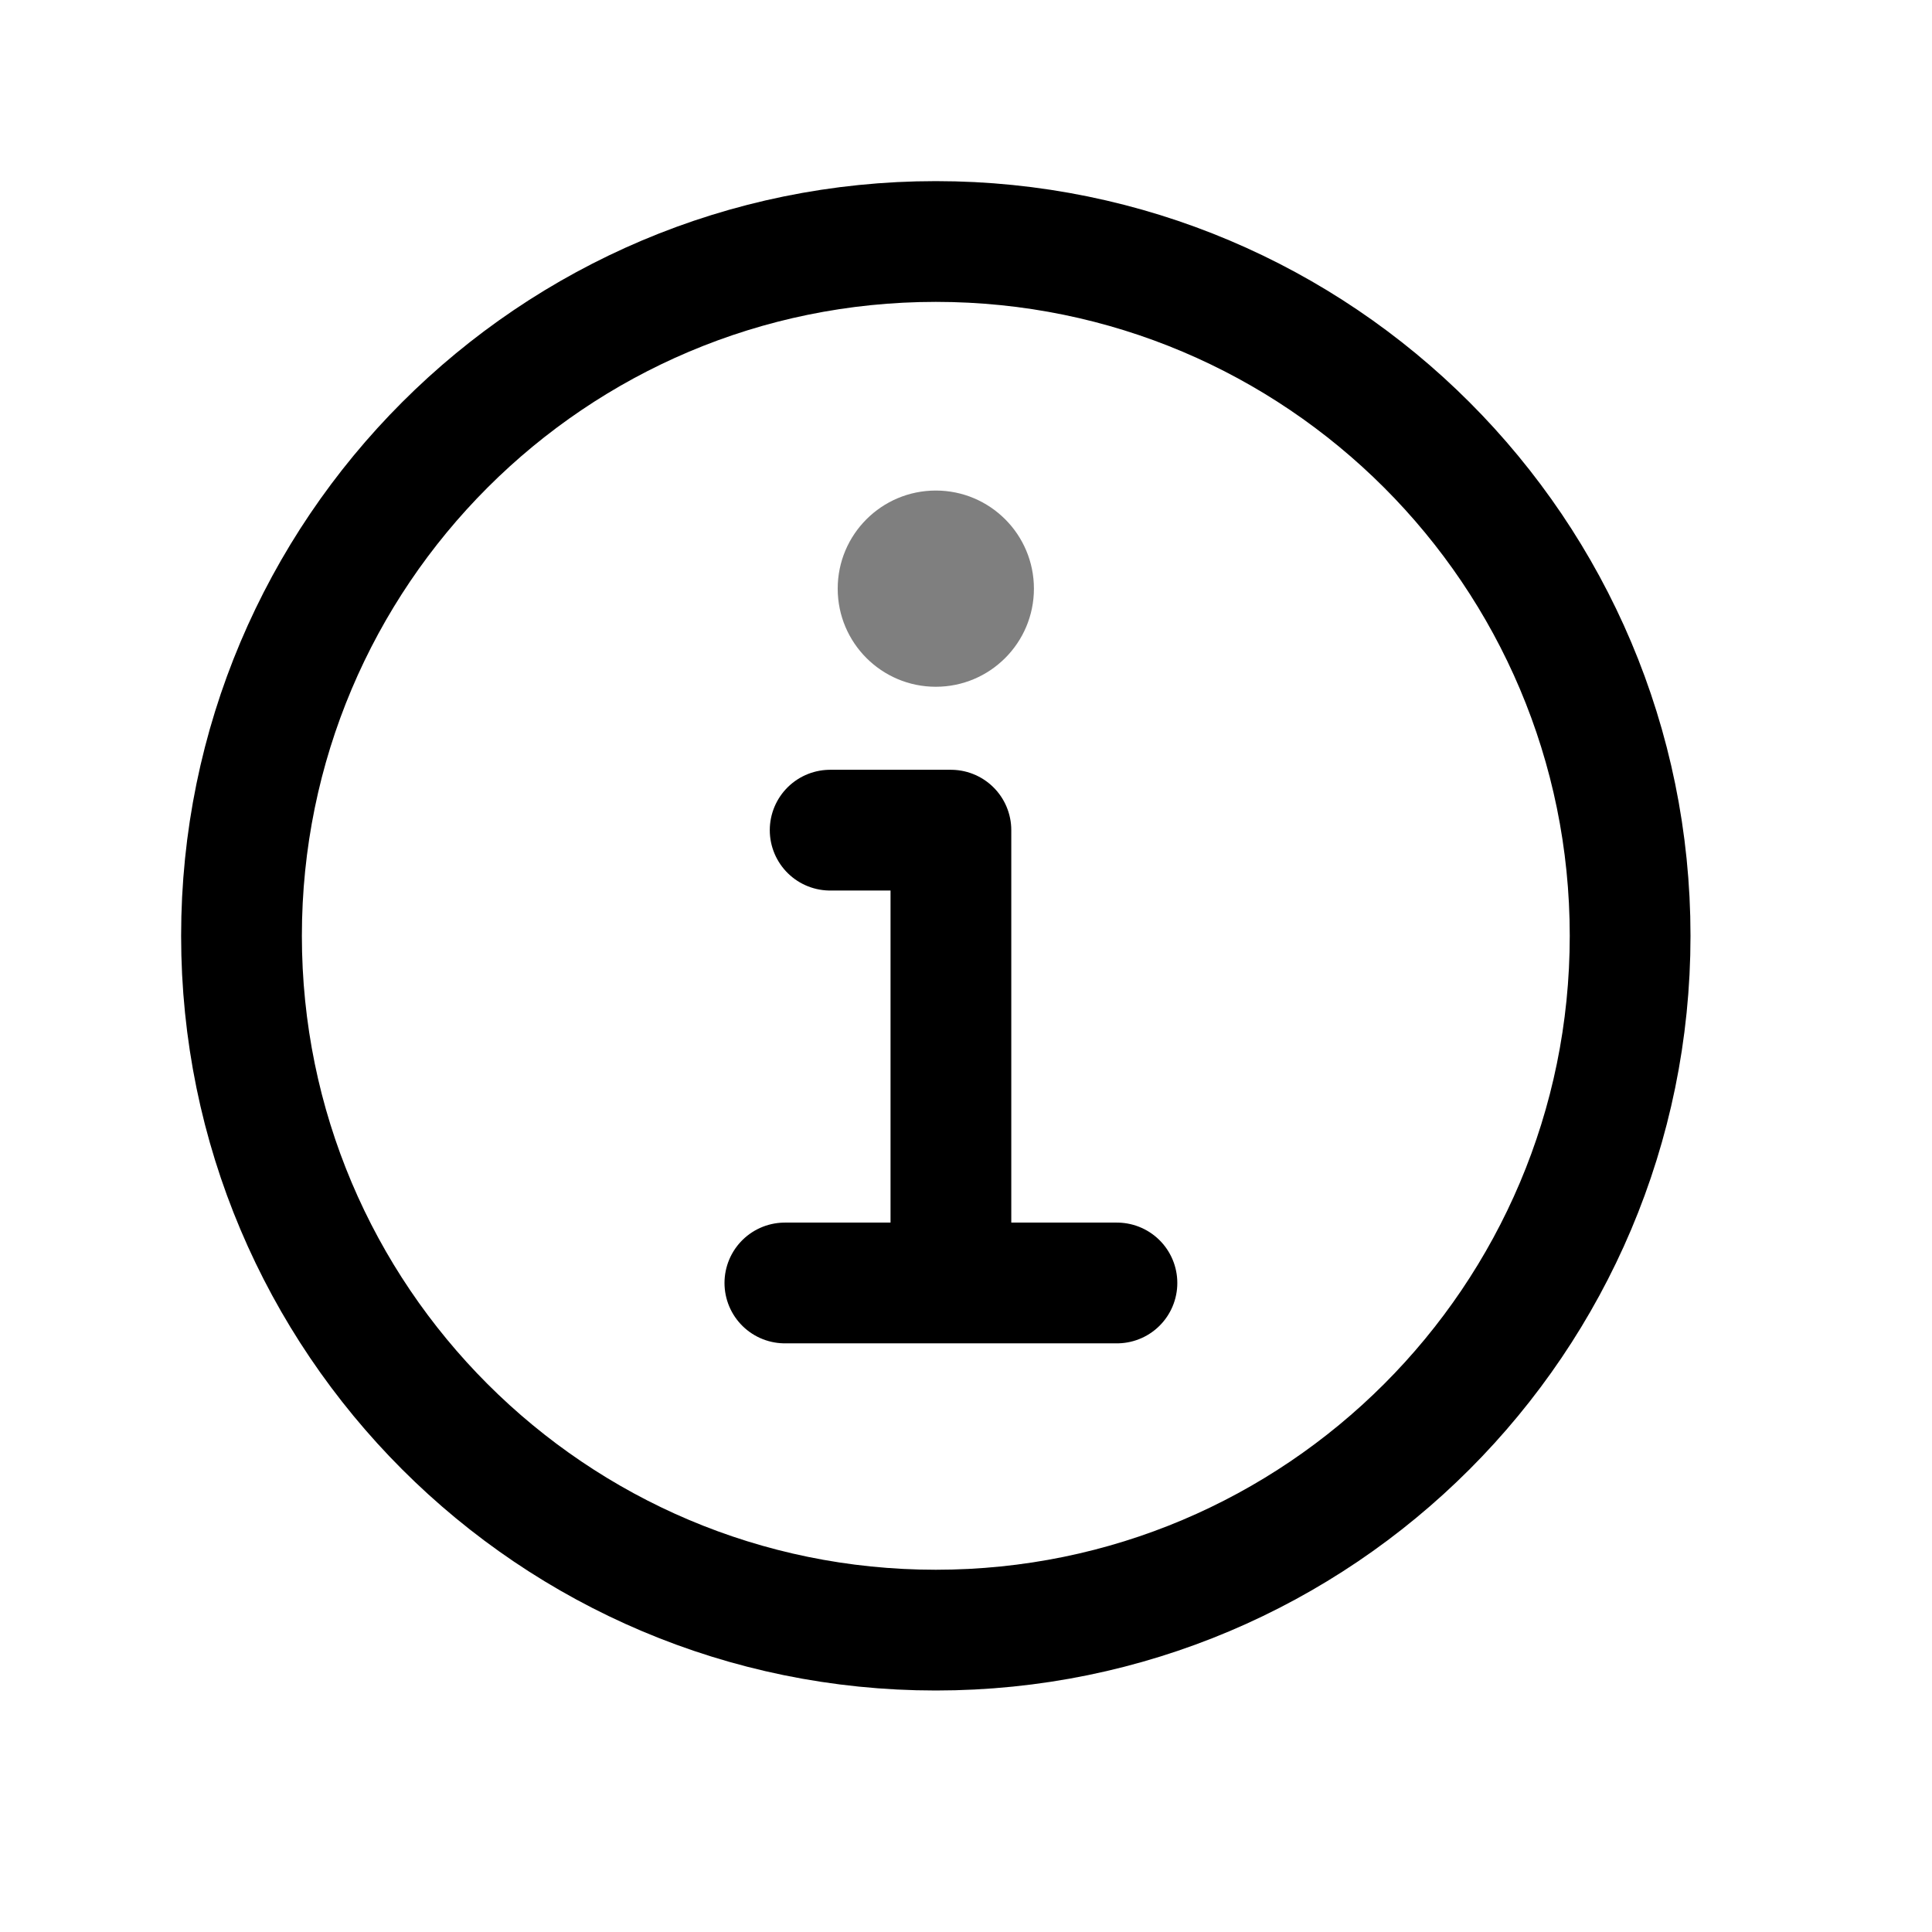
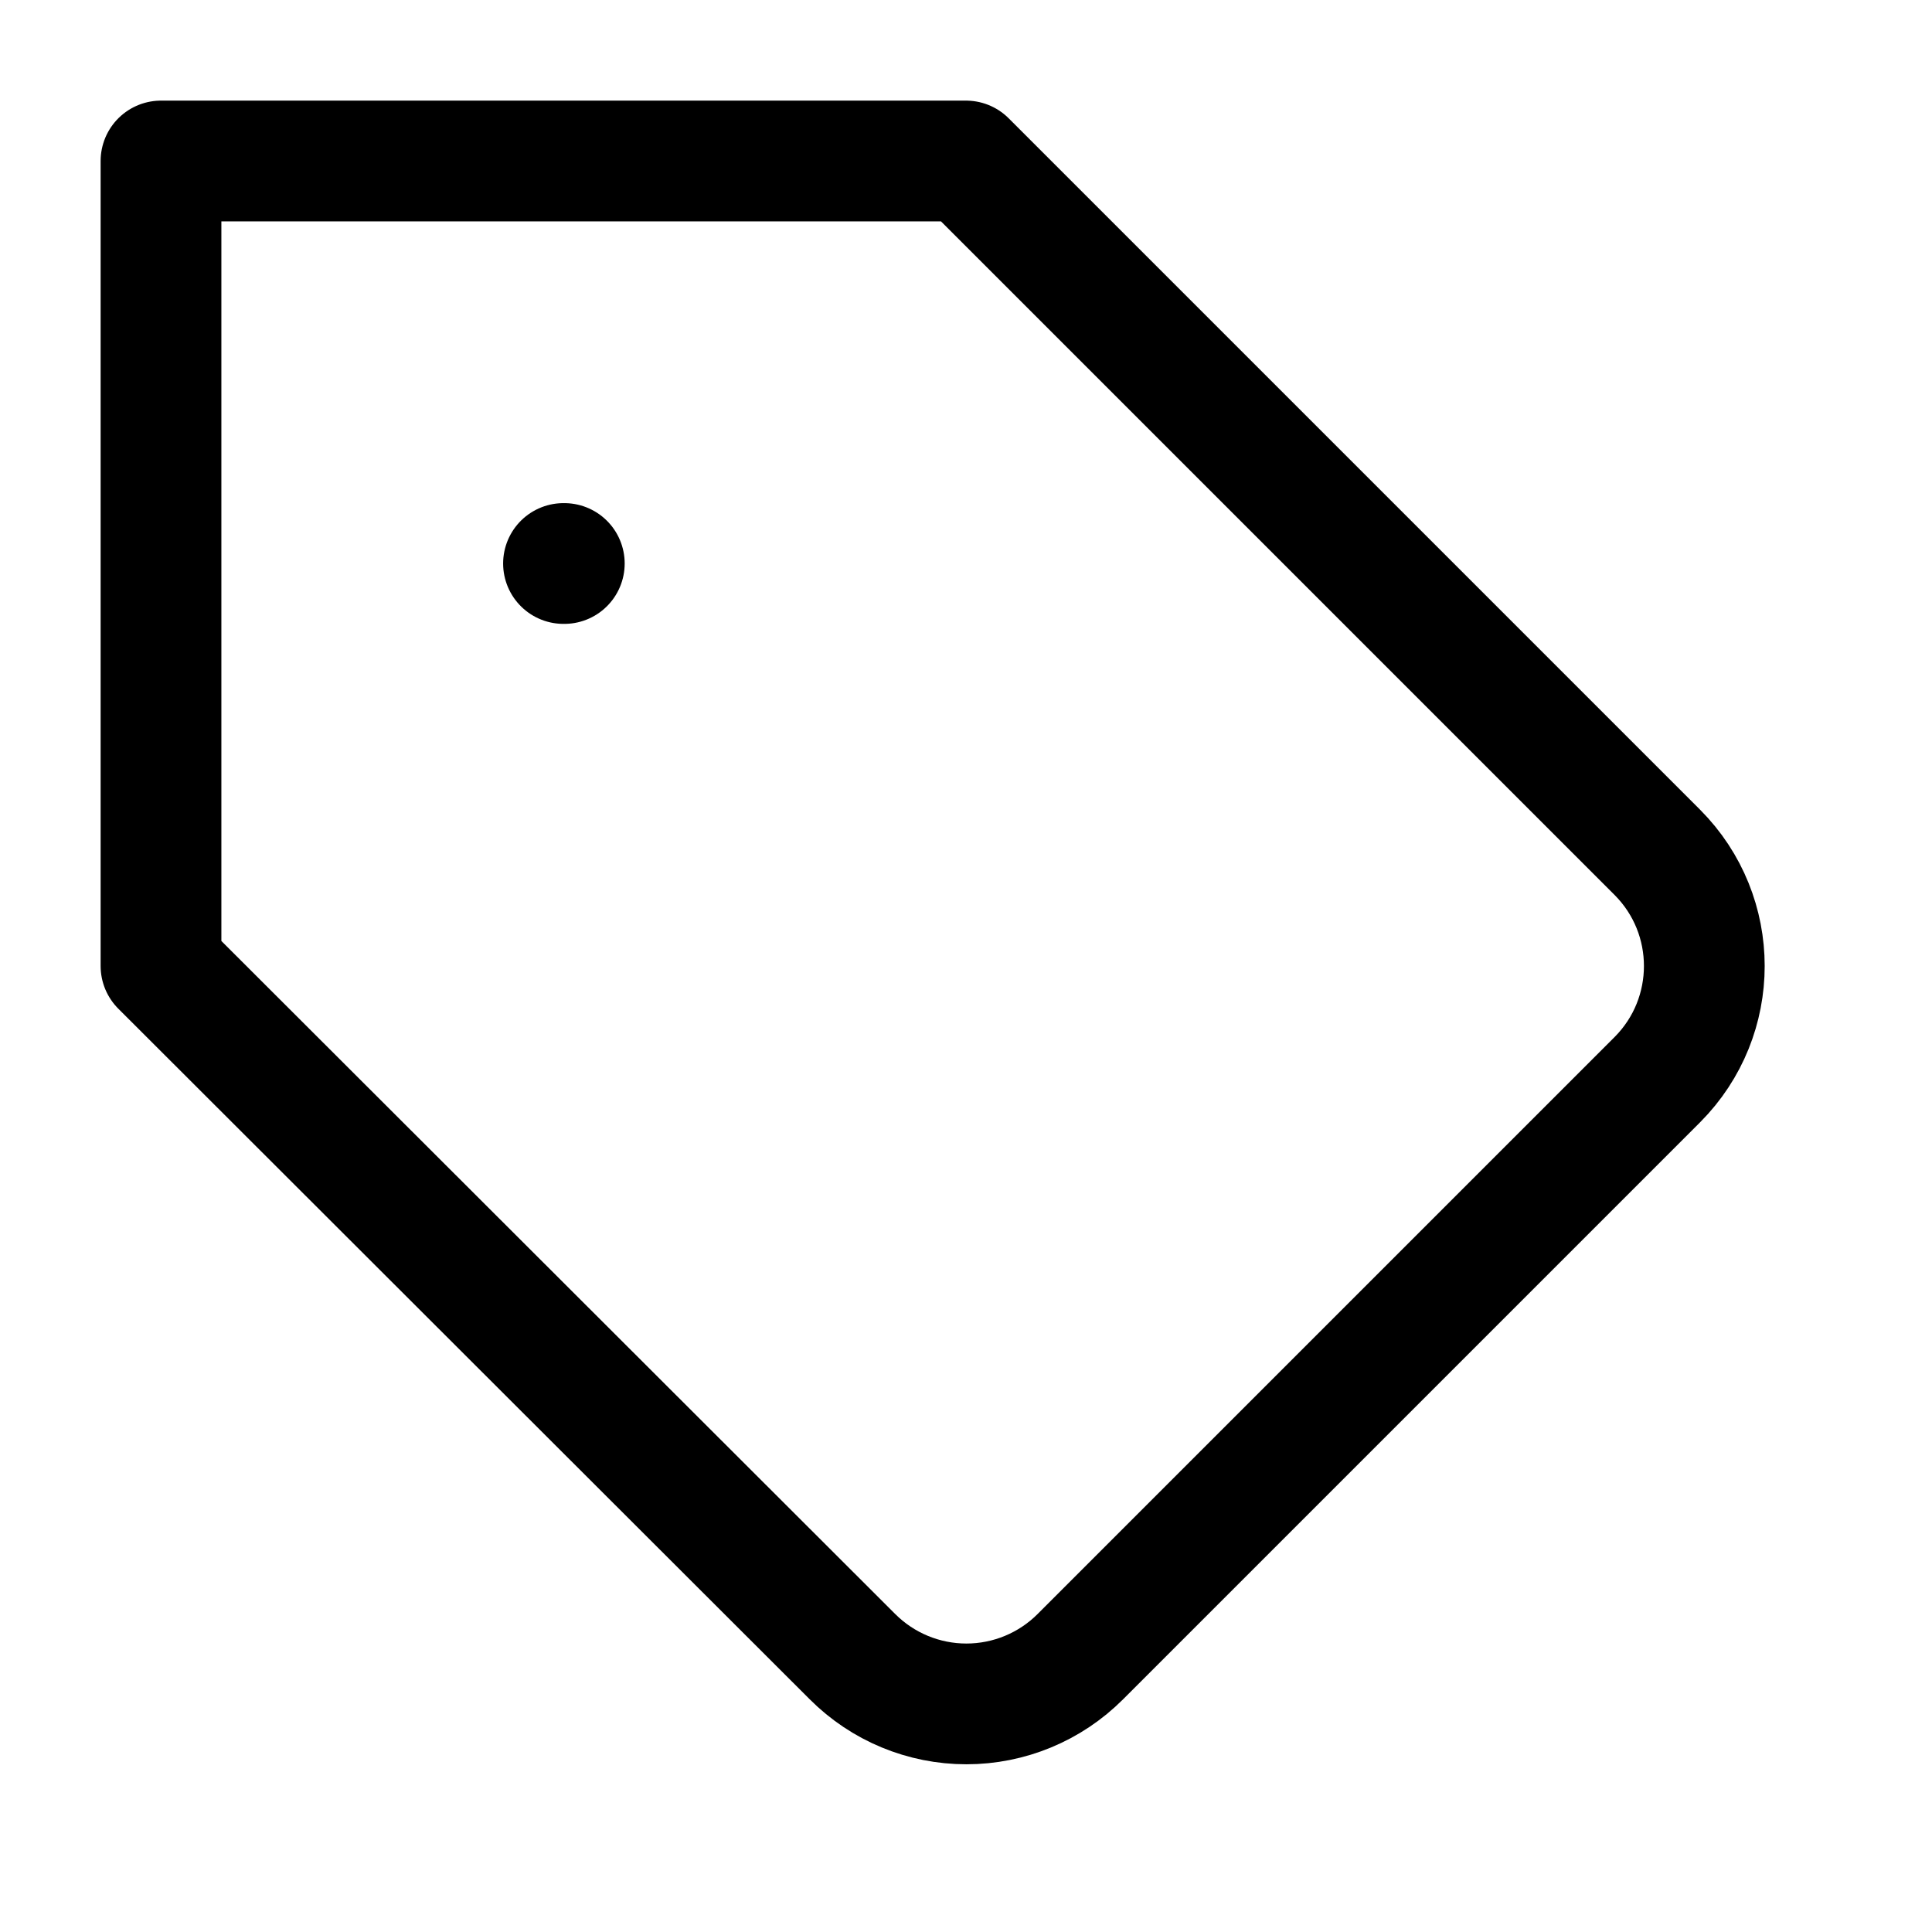
- <svg xmlns="http://www.w3.org/2000/svg" width="18" height="18" viewBox="0 0 512 512">
-   <path fill="rgba(0,0,0,0.5)" d="M248,64C146.39,64,64,146.39,64,248s82.39,184,184,184,184-82.39,184-184S349.61,64,248,64Z" style="fill:none;stroke:#000;stroke-miterlimit:10;stroke-width:32px" />
-   <polyline points="220 220 252 220 252 336" style="fill:none;stroke:#000;stroke-linecap:round;stroke-linejoin:round;stroke-width:32px" />
-   <line x1="208" y1="340" x2="296" y2="340" style="fill:none;stroke:#000;stroke-linecap:round;stroke-miterlimit:10;stroke-width:32px" />
-   <path fill="rgba(0,0,0,0.5)" d="M248,130a26,26,0,1,0,26,26A26,26,0,0,0,248,130Z" />
+ <svg xmlns="http://www.w3.org/2000/svg" width="18" height="18" viewBox="0 0 24 24" fill="none" stroke="#000" stroke-width="1.5" stroke-linecap="round" stroke-linejoin="round" class="feather feather-tag">
+   <path d="M20.59 13.41l-7.17 7.17a2 2 0 0 1-2.83 0L2 12V2h10l8.59 8.59a2 2 0 0 1 0 2.82z" />
+   <line x1="7" y1="7" x2="7.01" y2="7" />
</svg>
